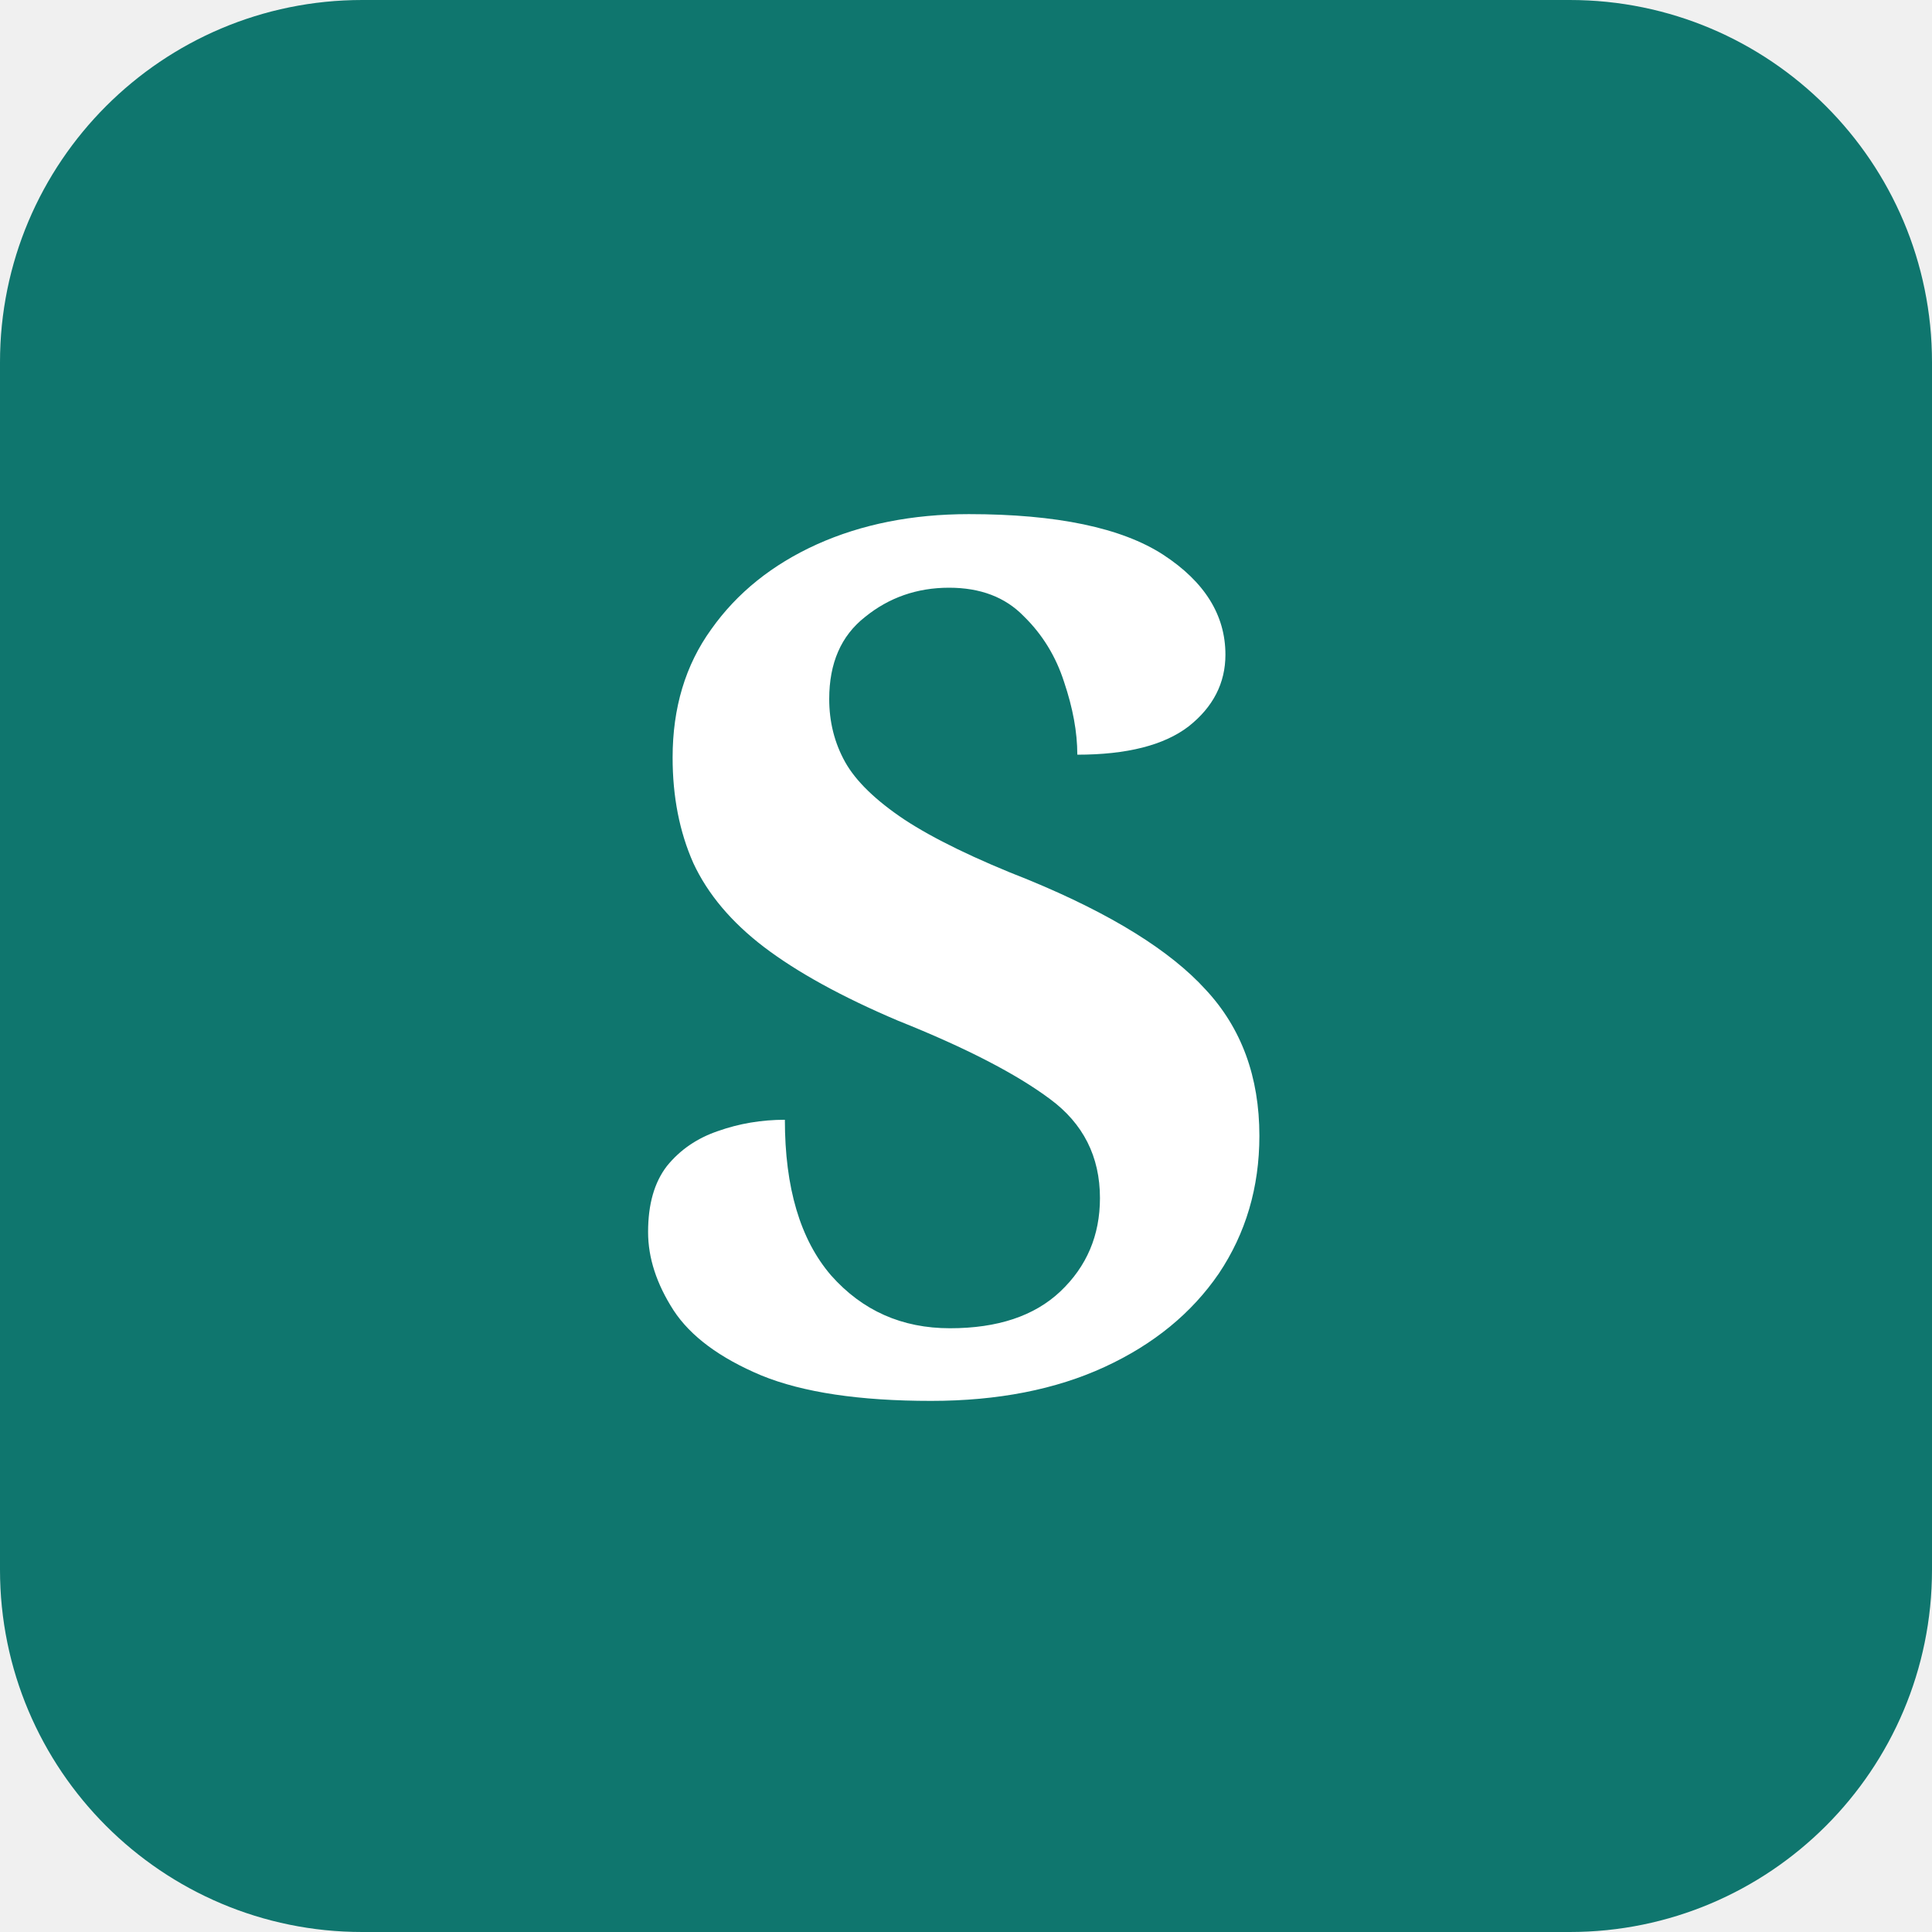
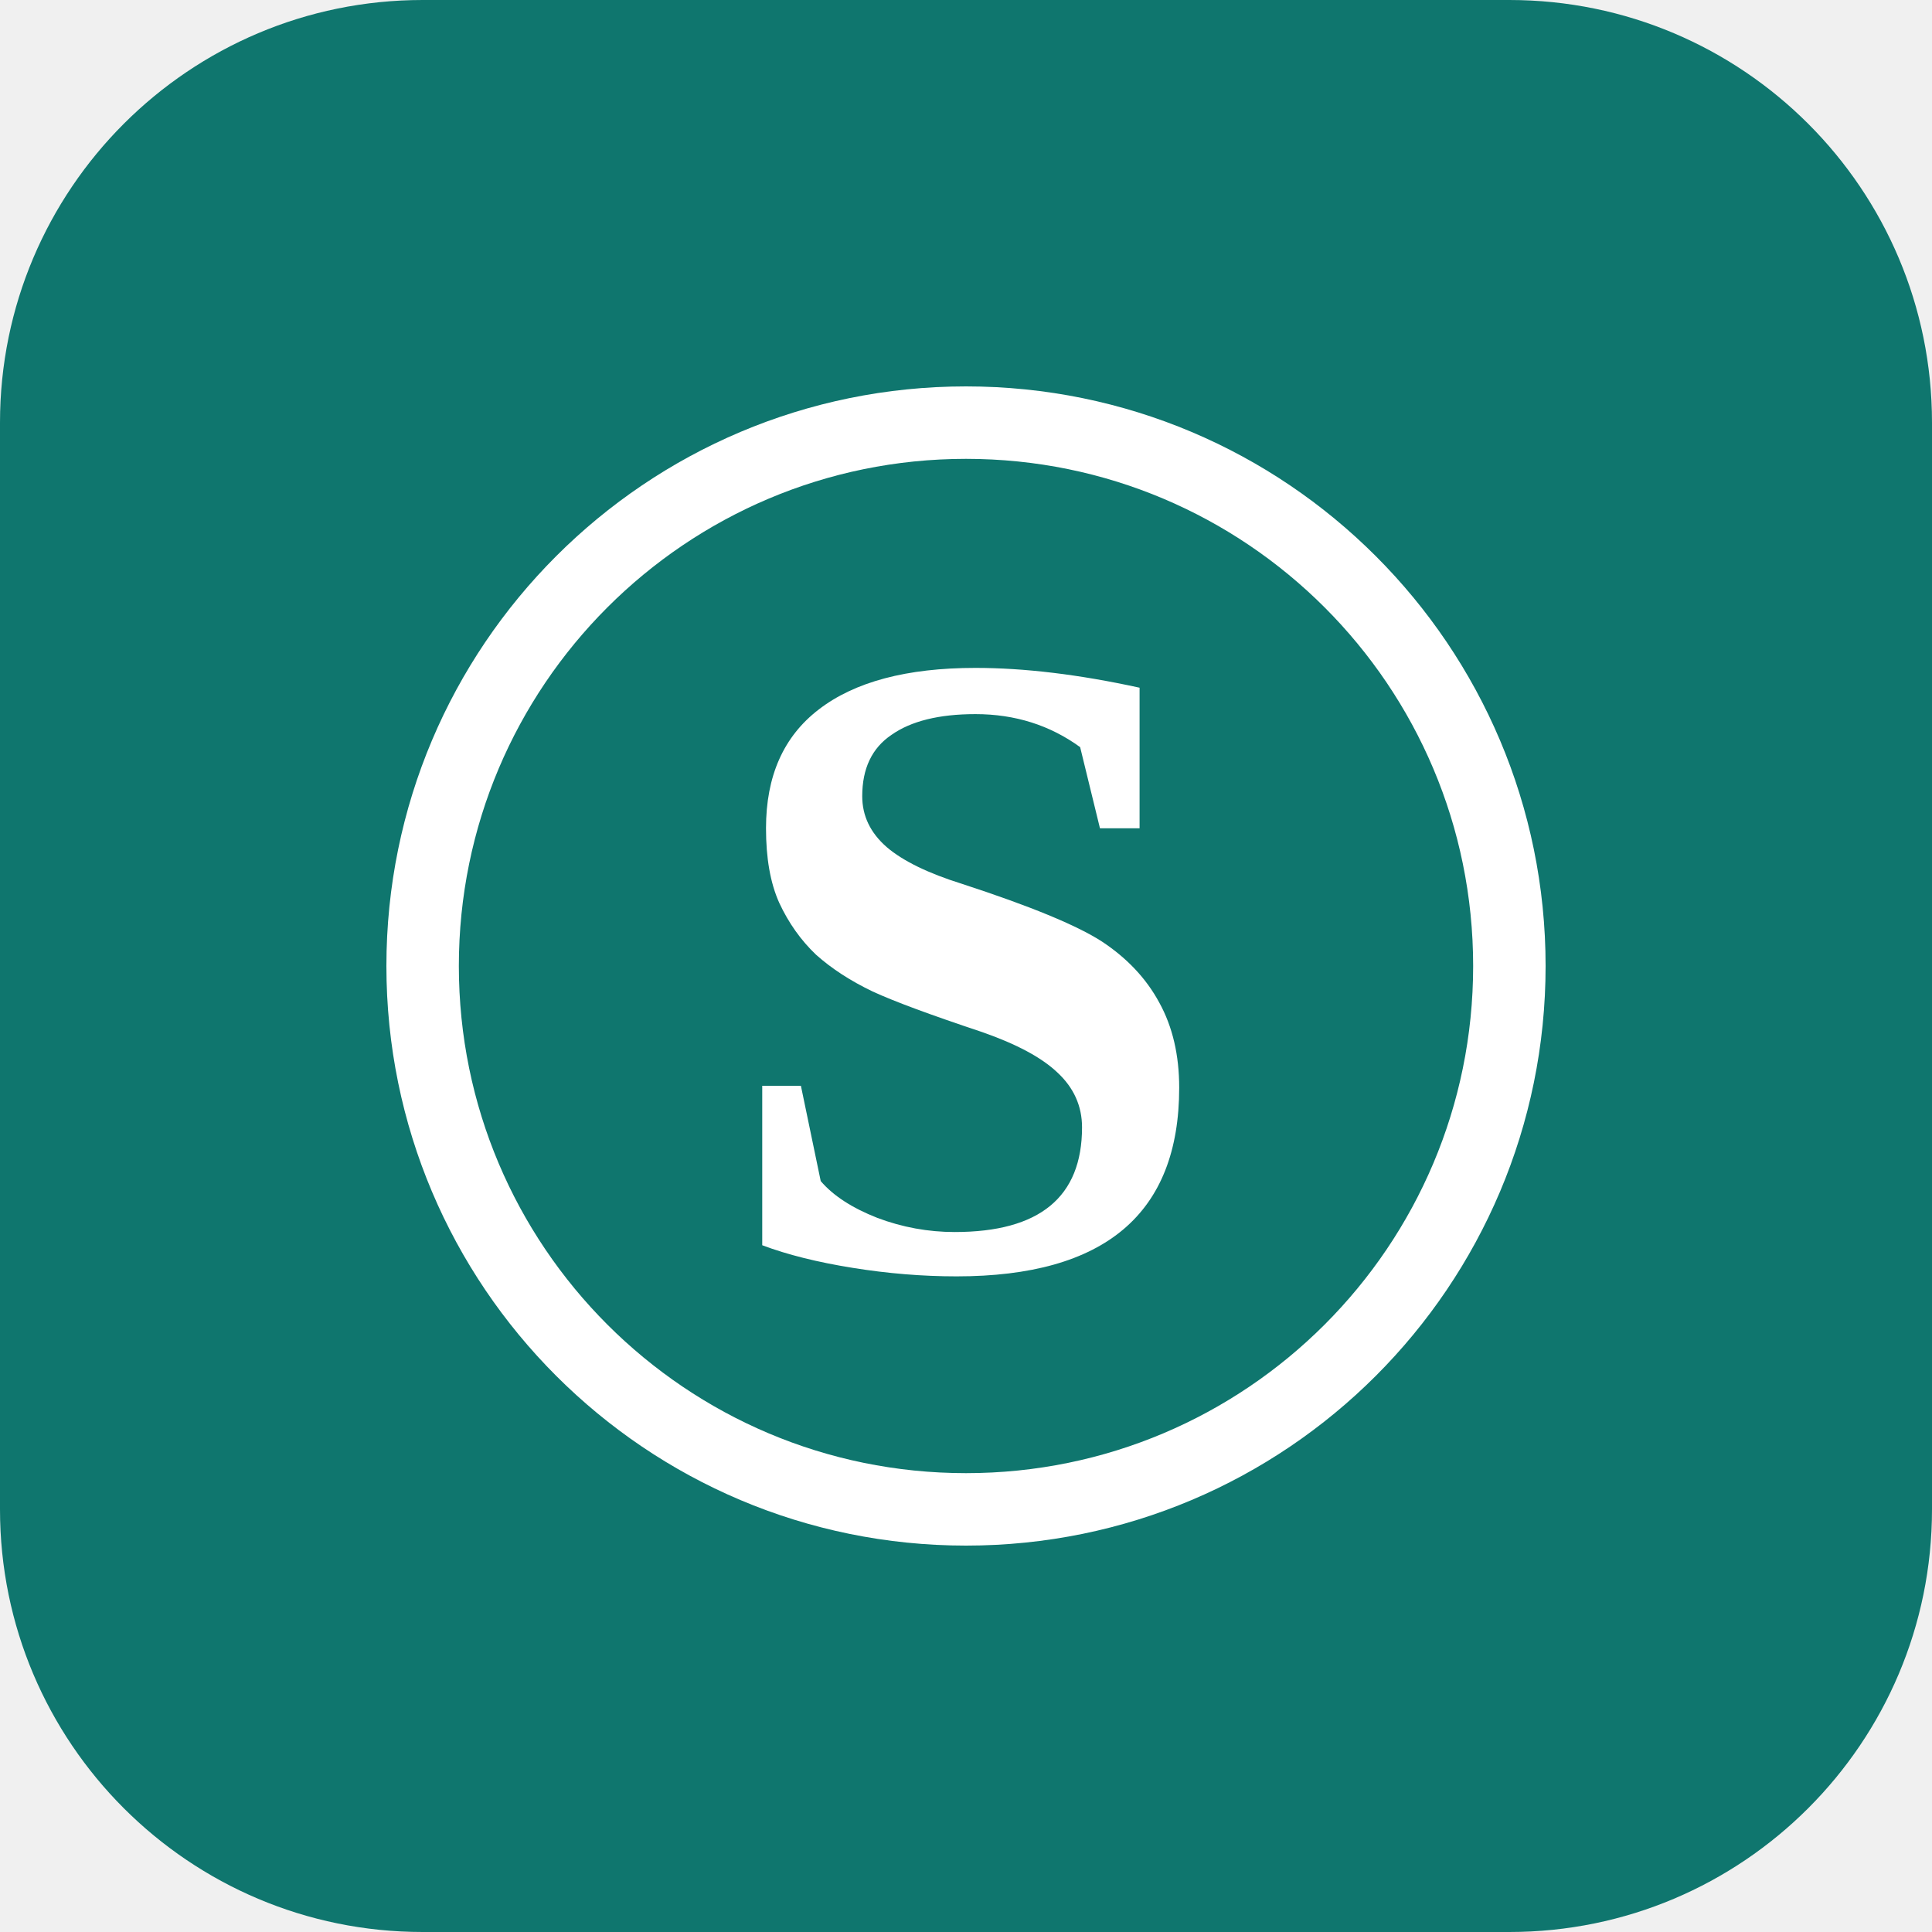
<svg xmlns="http://www.w3.org/2000/svg" viewBox="0 0 32 32">
-   <rect width="32" height="32" rx="6" fill="#0f766e" />
-   <text x="16" y="23" font-family="Georgia,serif" font-size="20" font-weight="bold" fill="white" text-anchor="middle">S</text>
+   <rect width="32" height="32" rx="7" fill="#0f766e" />
+   <circle cx="16" cy="16" r="9" fill="none" stroke="white" stroke-width="1.2" />
+   <text x="16" y="21" font-family="Georgia,'Times New Roman',serif" font-size="15" font-weight="bold" fill="white" text-anchor="middle">S</text>
</svg>
